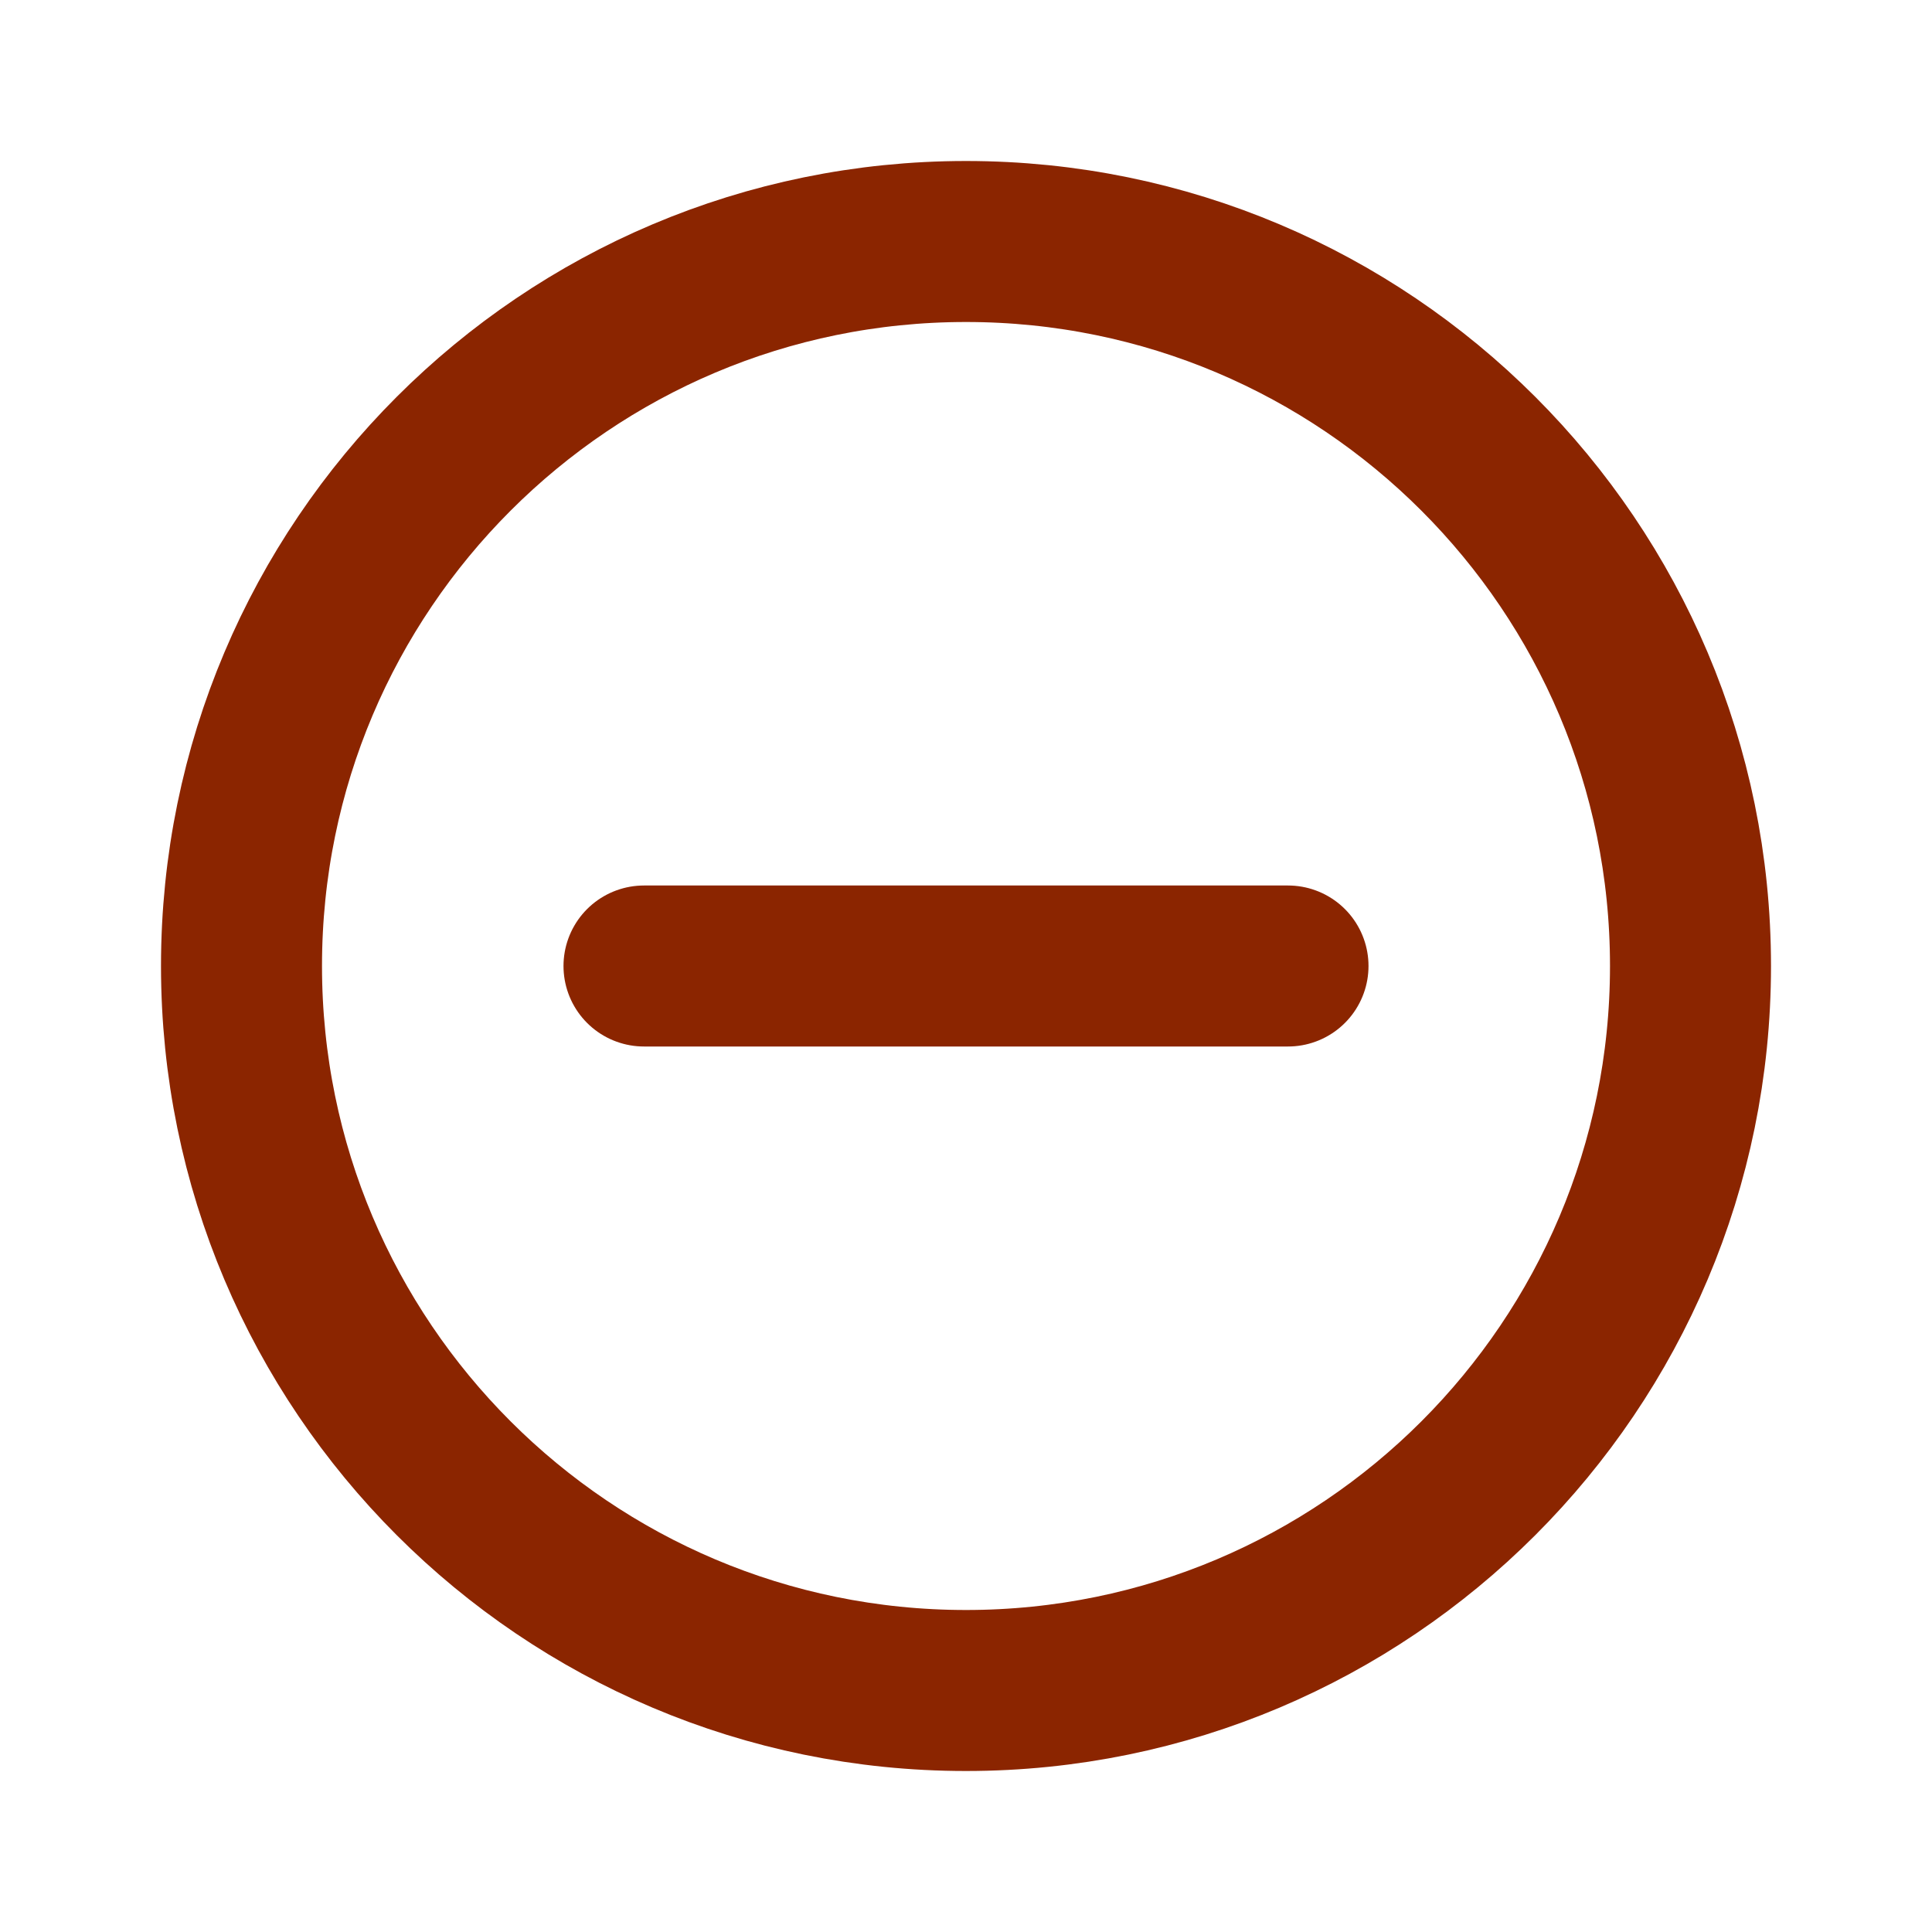
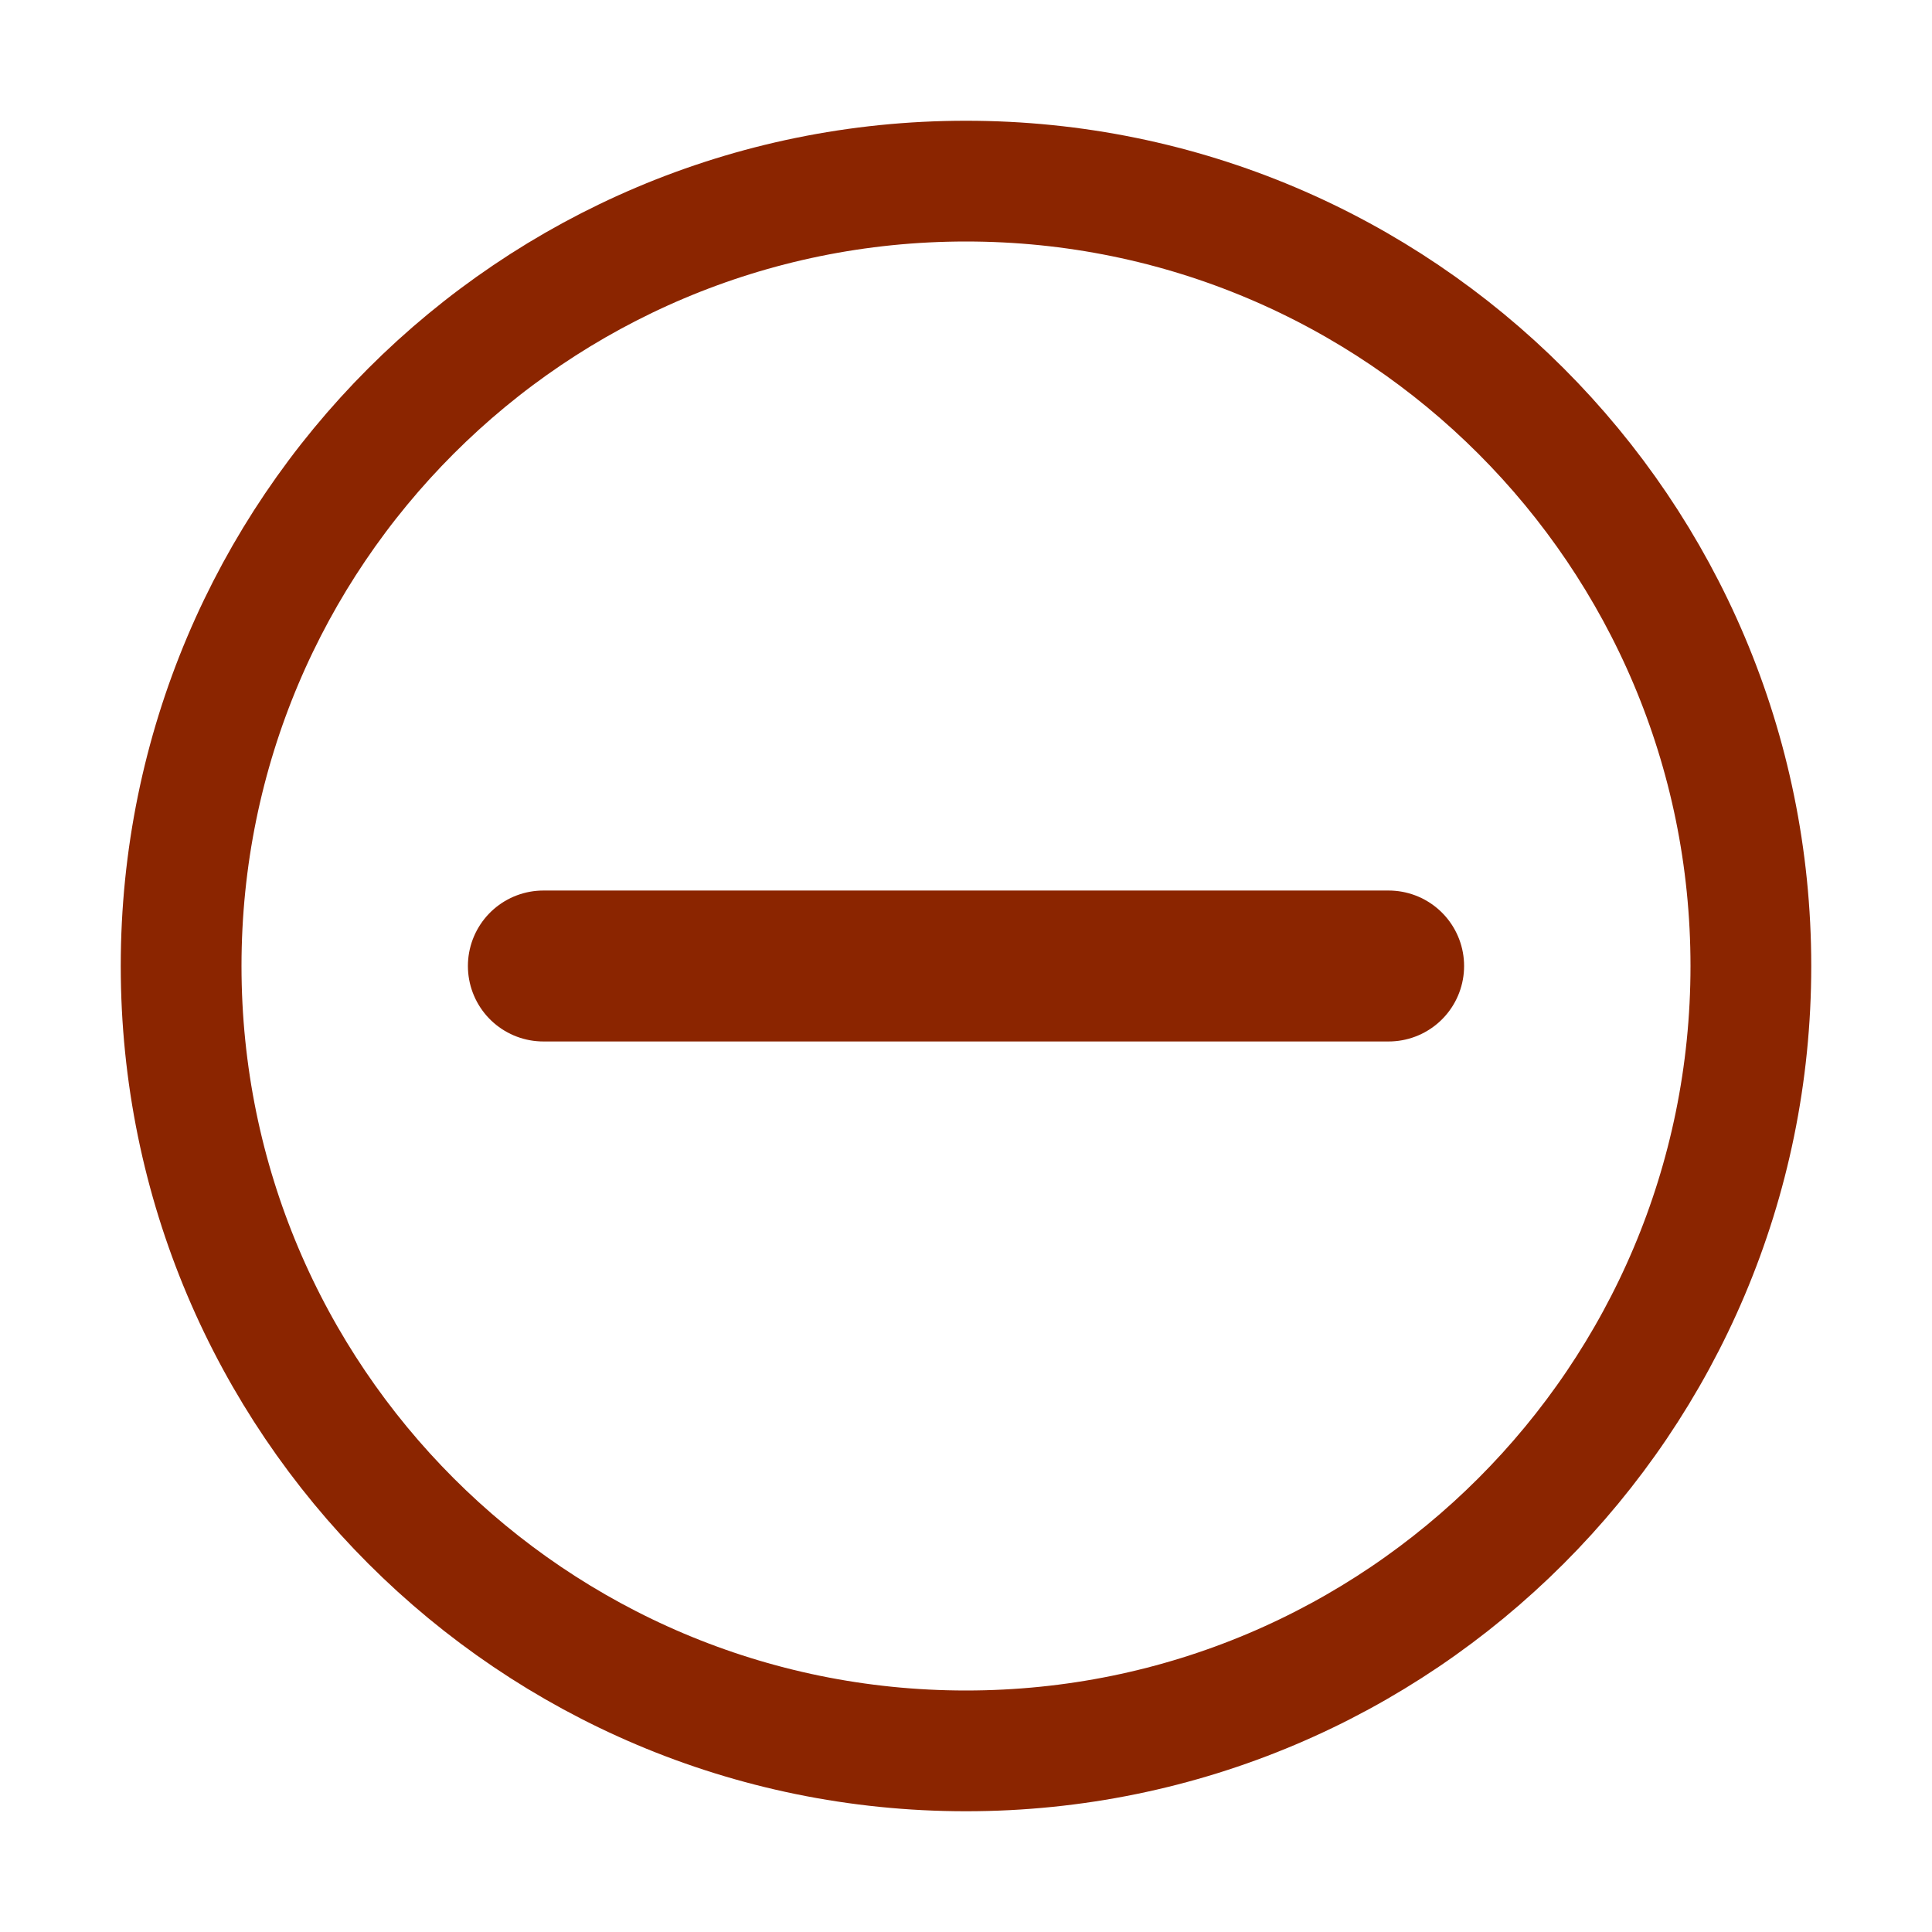
- <svg xmlns="http://www.w3.org/2000/svg" width="24" height="24" viewBox="0 0 24 24" fill="none" stroke="#8b2500" stroke-width="2" stroke-linecap="round" stroke-linejoin="round">
-   <circle cx="12" cy="12" r="9" />
-   <line x1="8" y1="12" x2="16" y2="12" />
+ <svg xmlns="http://www.w3.org/2000/svg" width="32" height="32" viewBox="0 0 32 32" fill="none">
+   <circle cx="16" cy="16" r="13" stroke="#8b2500" stroke-width="2" fill="none" />
+   <line x1="9" y1="16" x2="23" y2="16" stroke="#8b2500" stroke-width="2.5" stroke-linecap="round" />
</svg>
